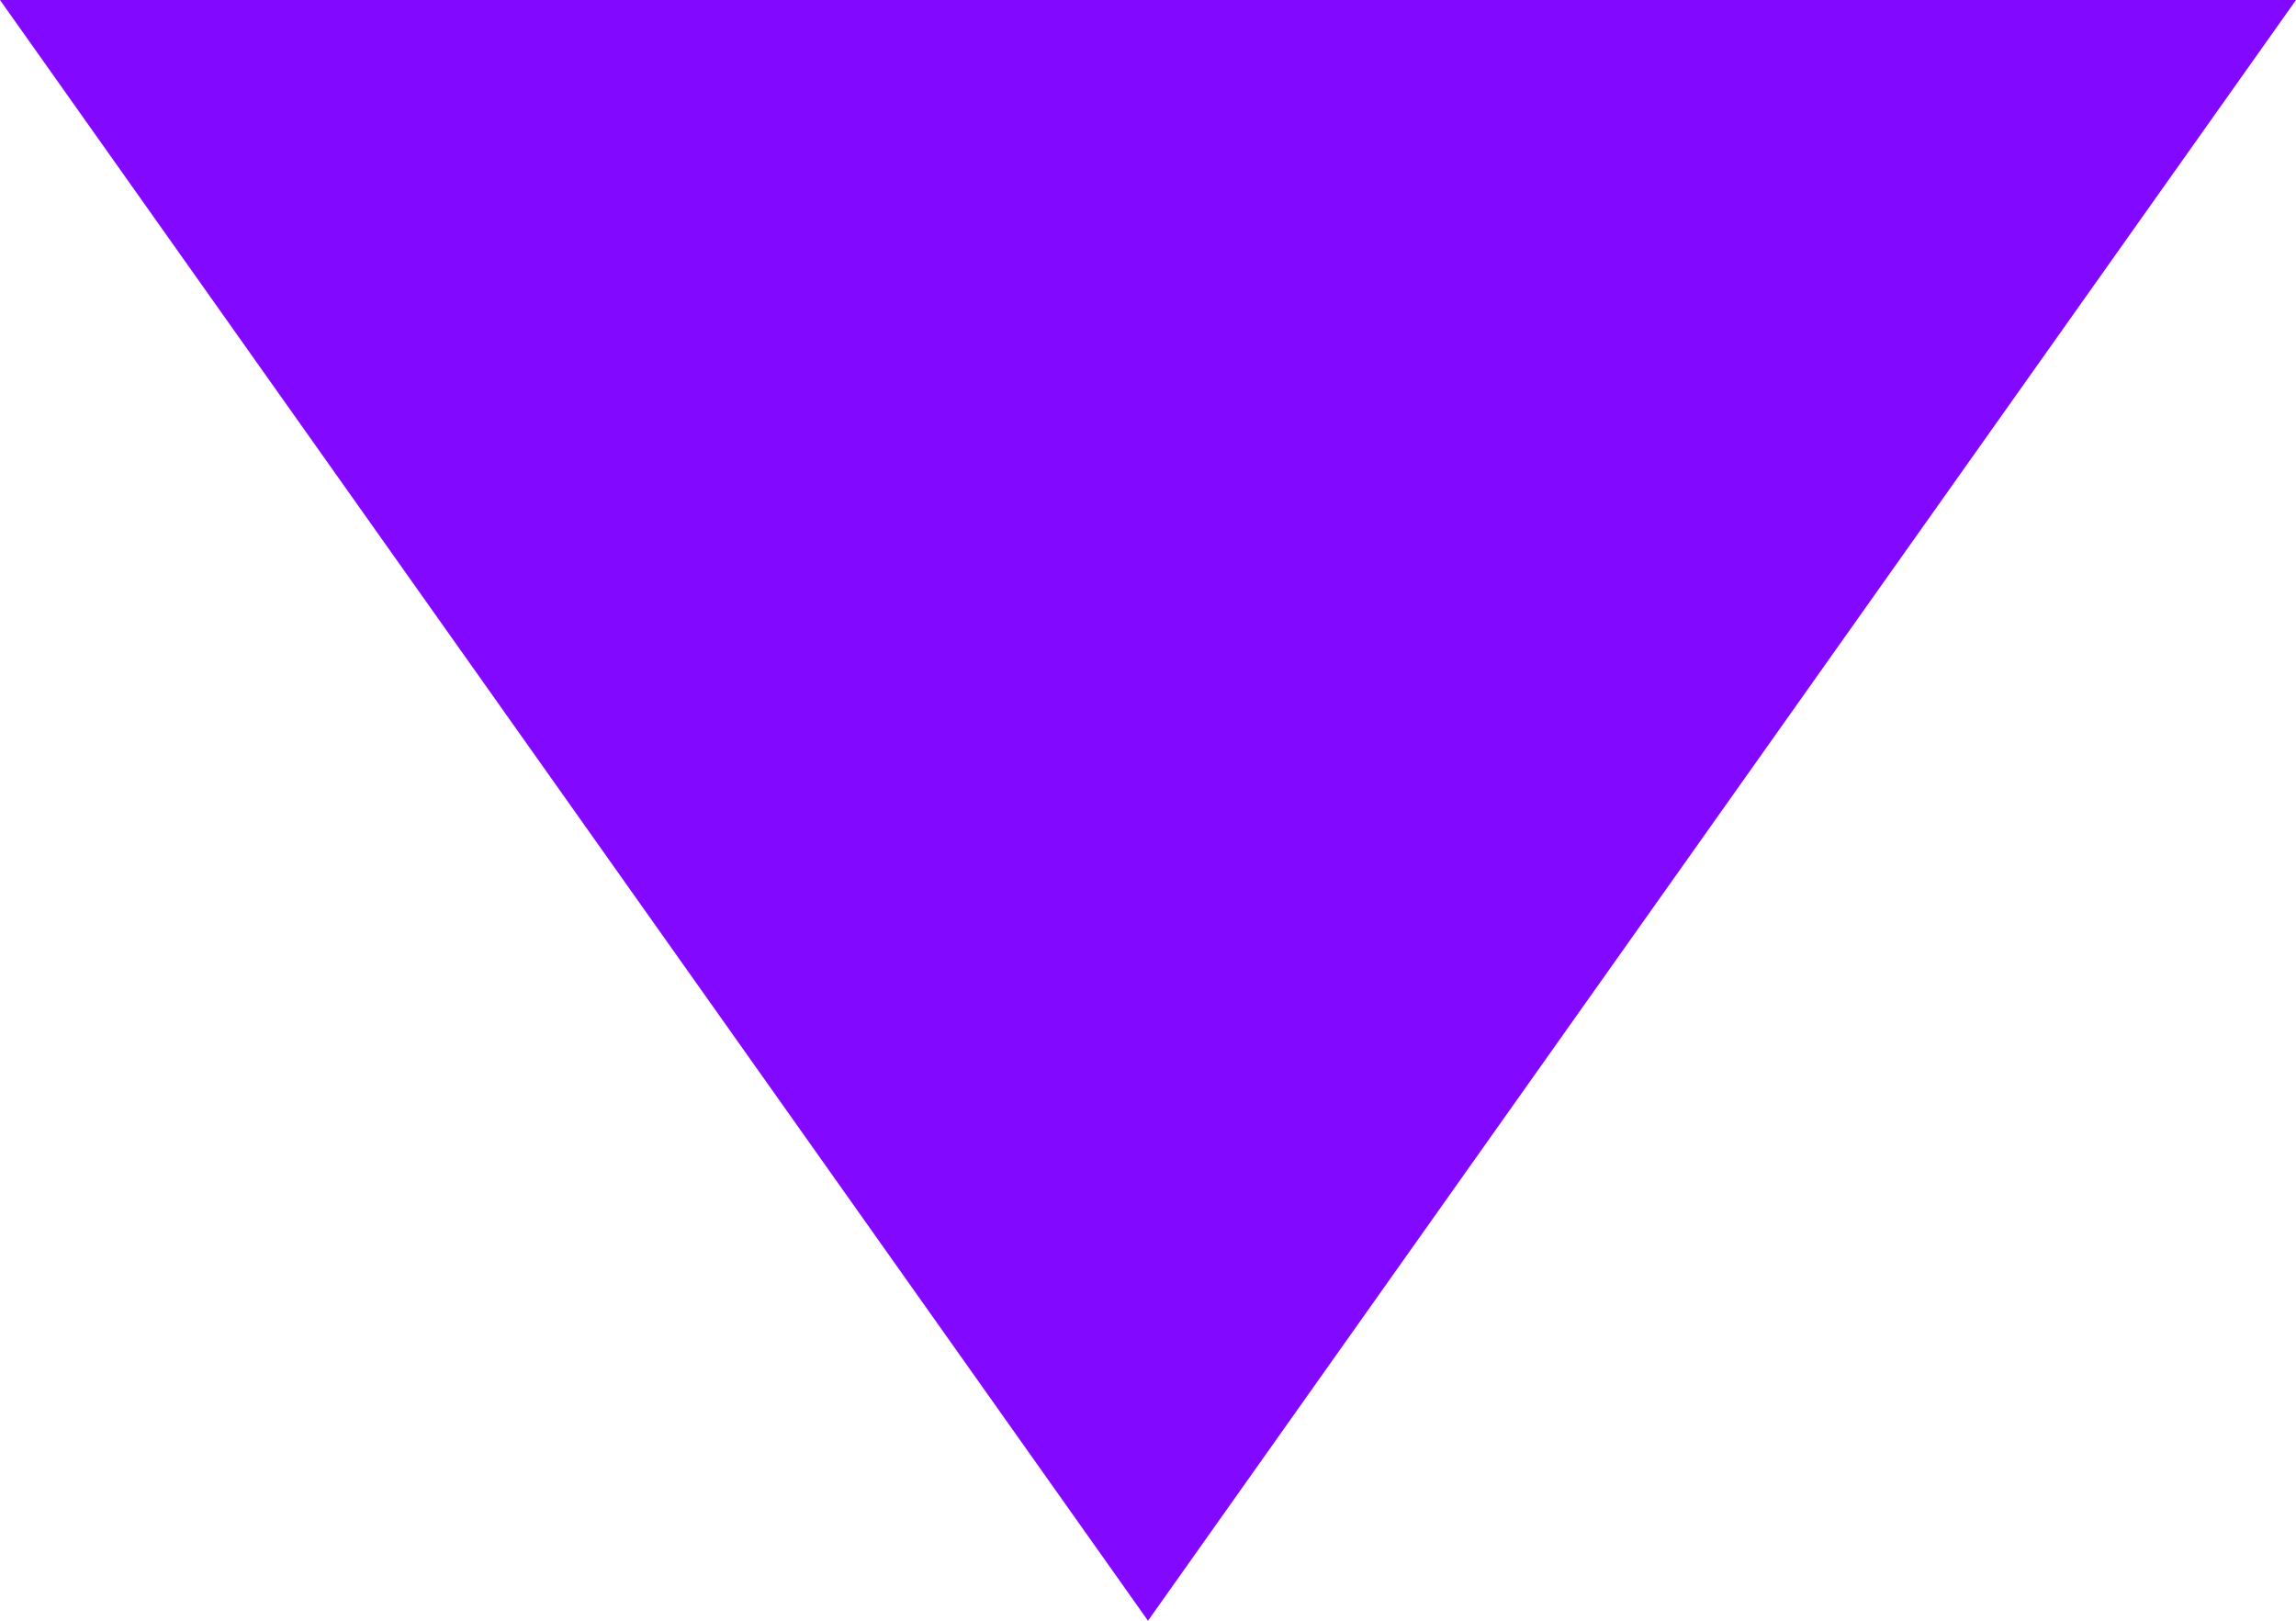
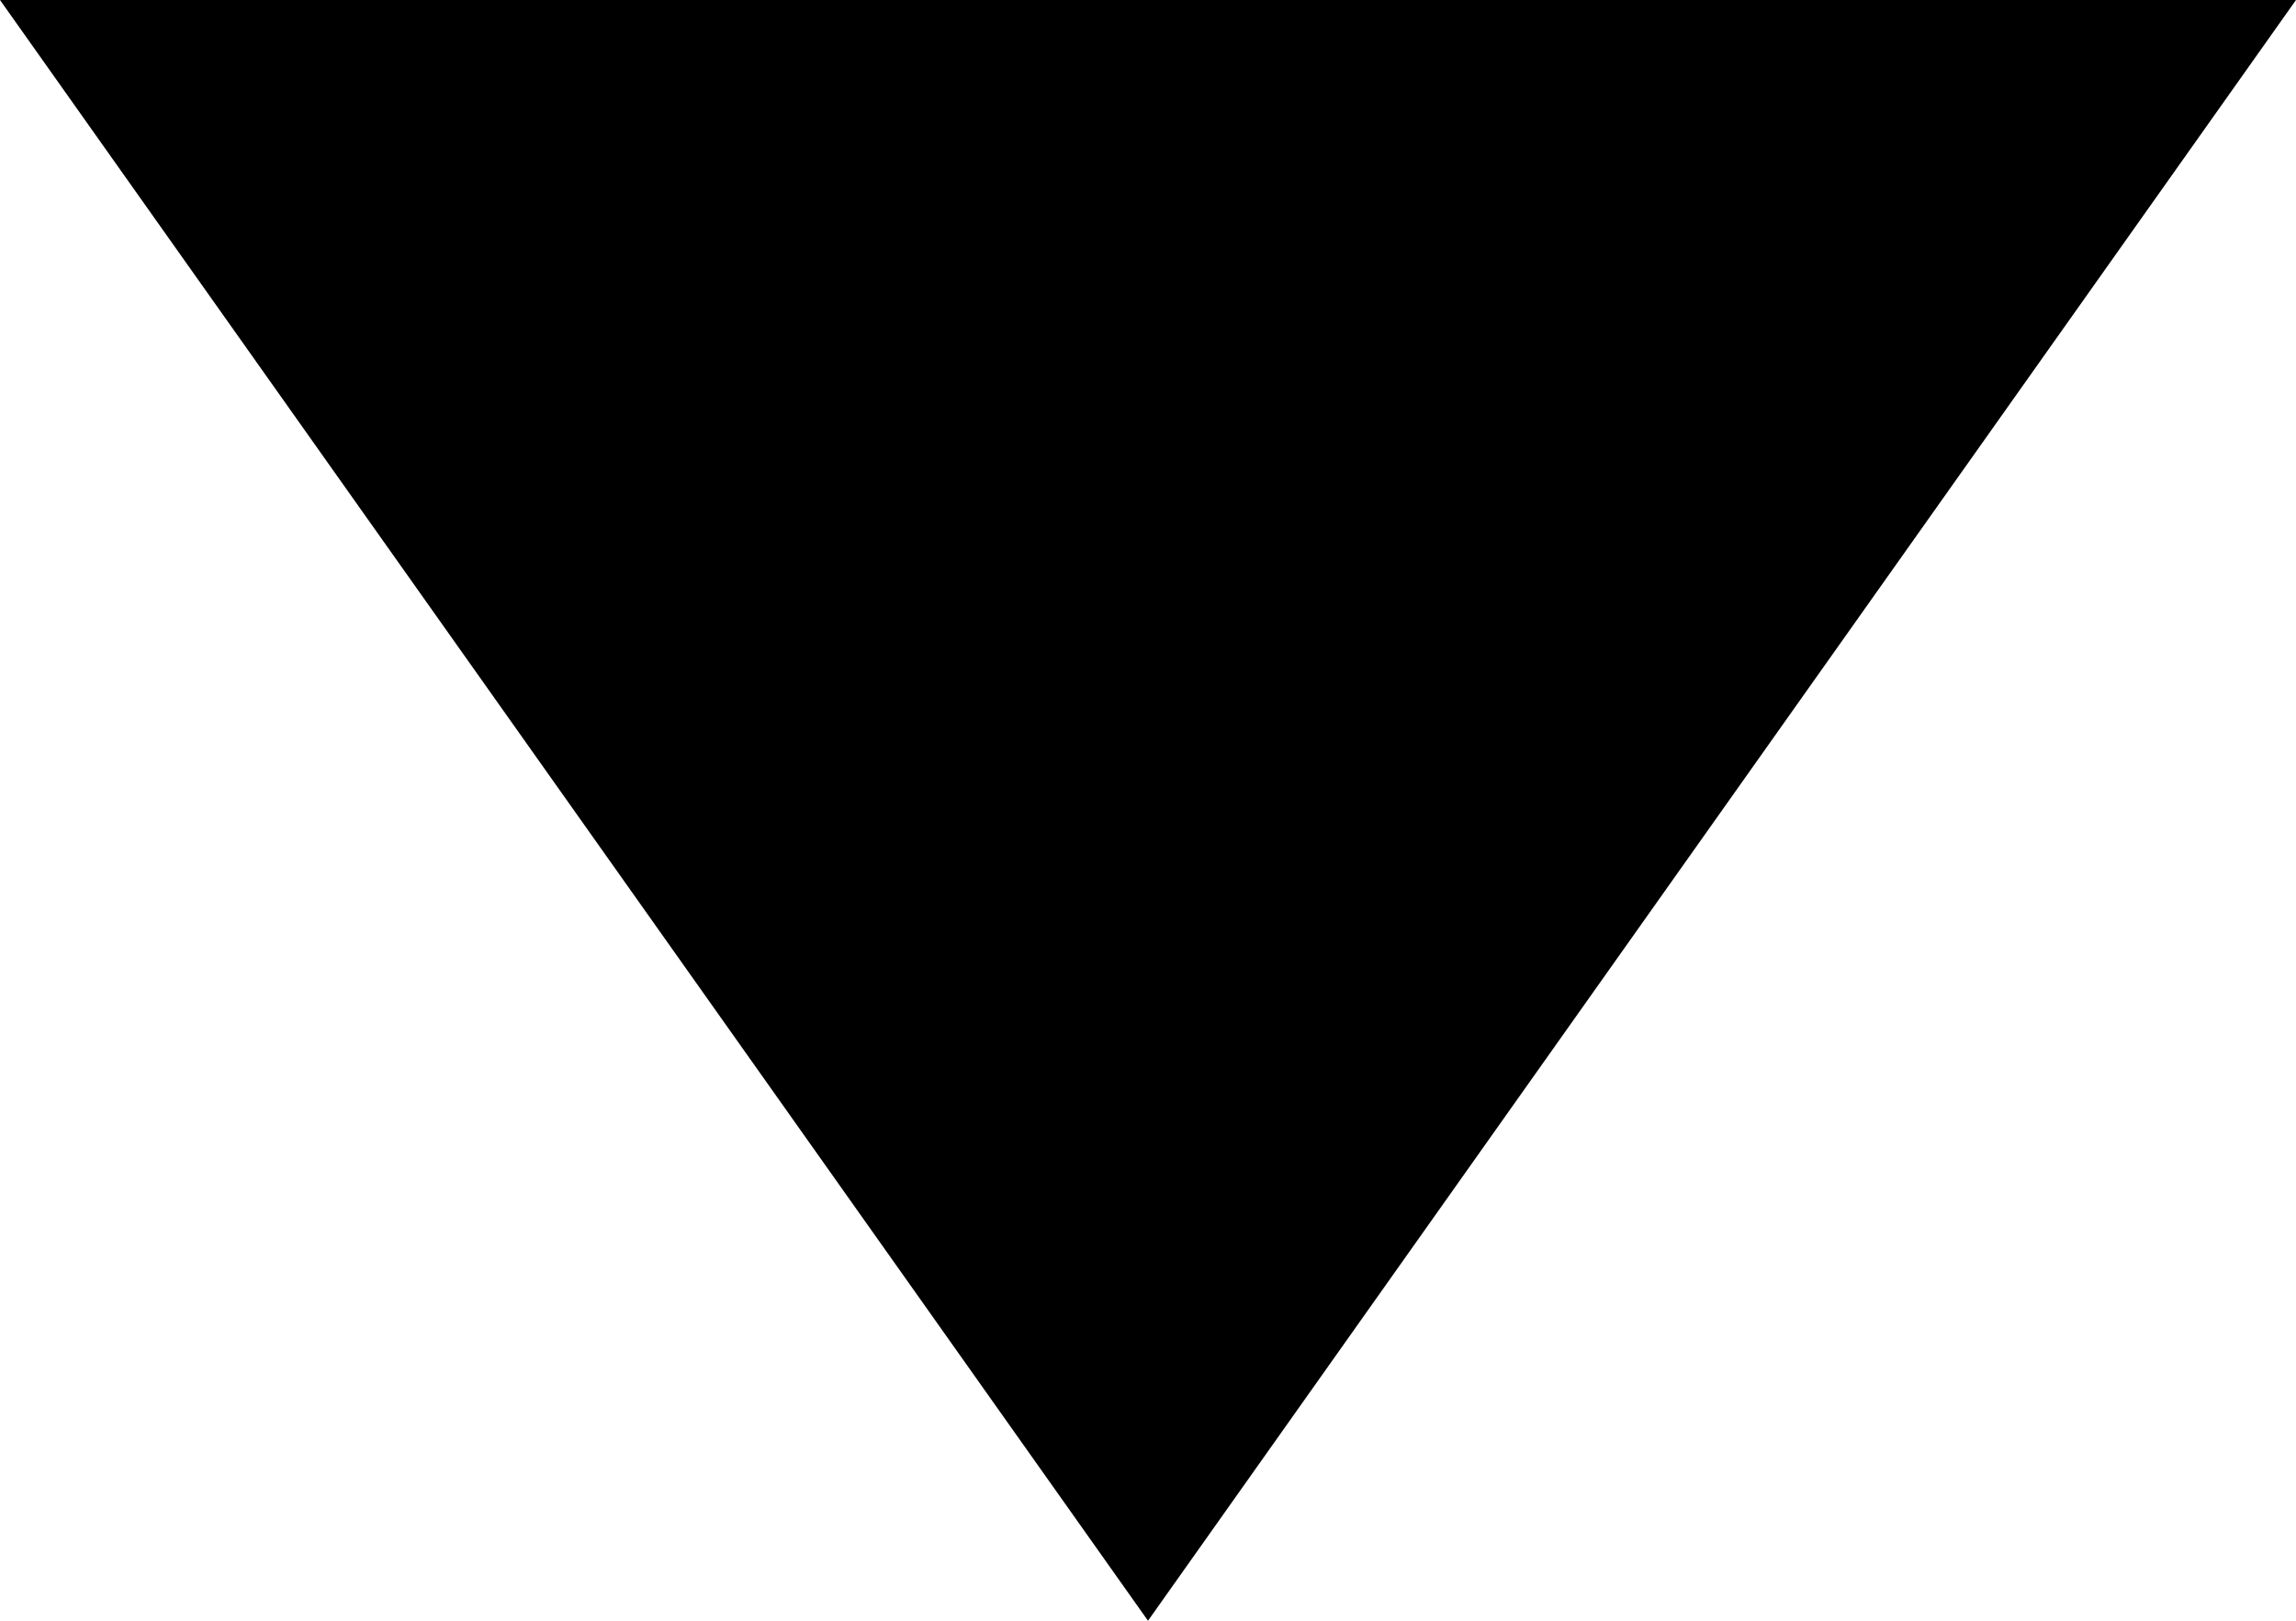
<svg xmlns="http://www.w3.org/2000/svg" width="17px" height="12px" viewBox="0 0 17 12" version="1.1">
  <g id="Yegna-UI" stroke="none" stroke-width="1" fill="none" fill-rule="evenodd">
-     <g id="Yegna-D-6.1-Contact-Alternative" transform="translate(-865, -590)" fill="#8208FF">
+     <g id="Yegna-D-6.1-Contact-Alternative" transform="translate(-865, -590)" fill="#000000">
      <polygon id="Path-3" points="865 590 882 590 873.5 602" />
    </g>
  </g>
</svg>
